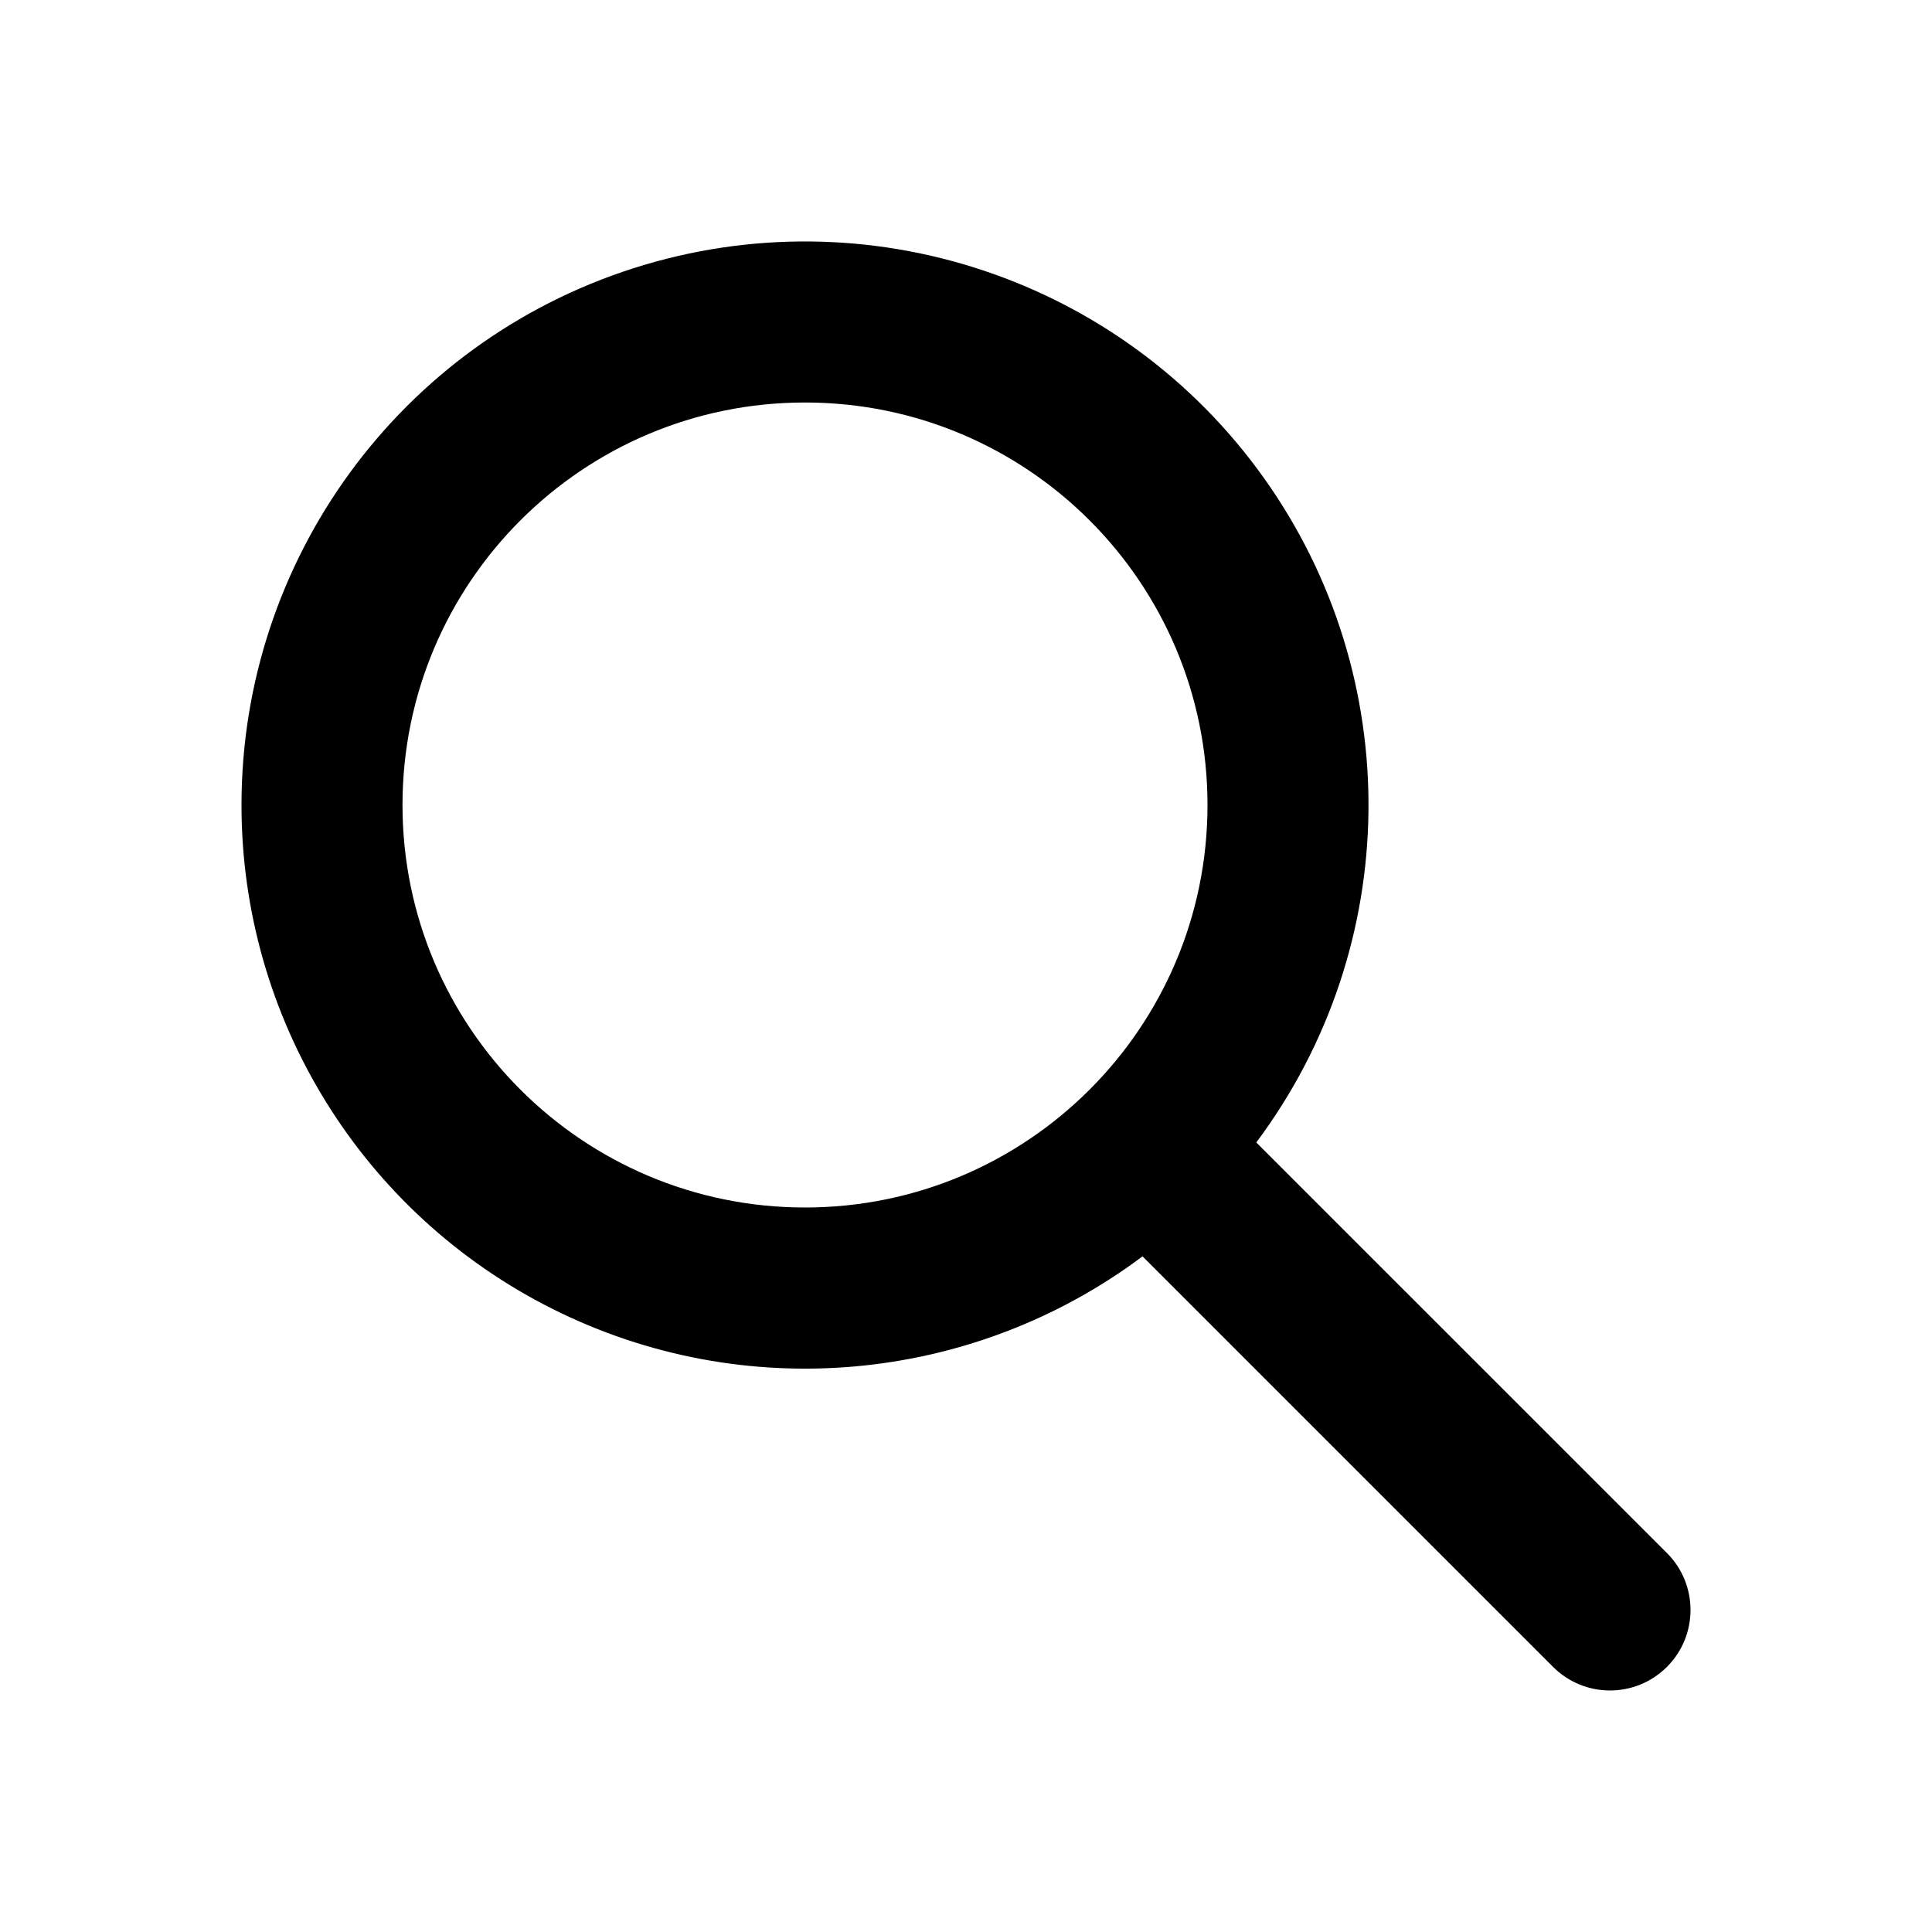
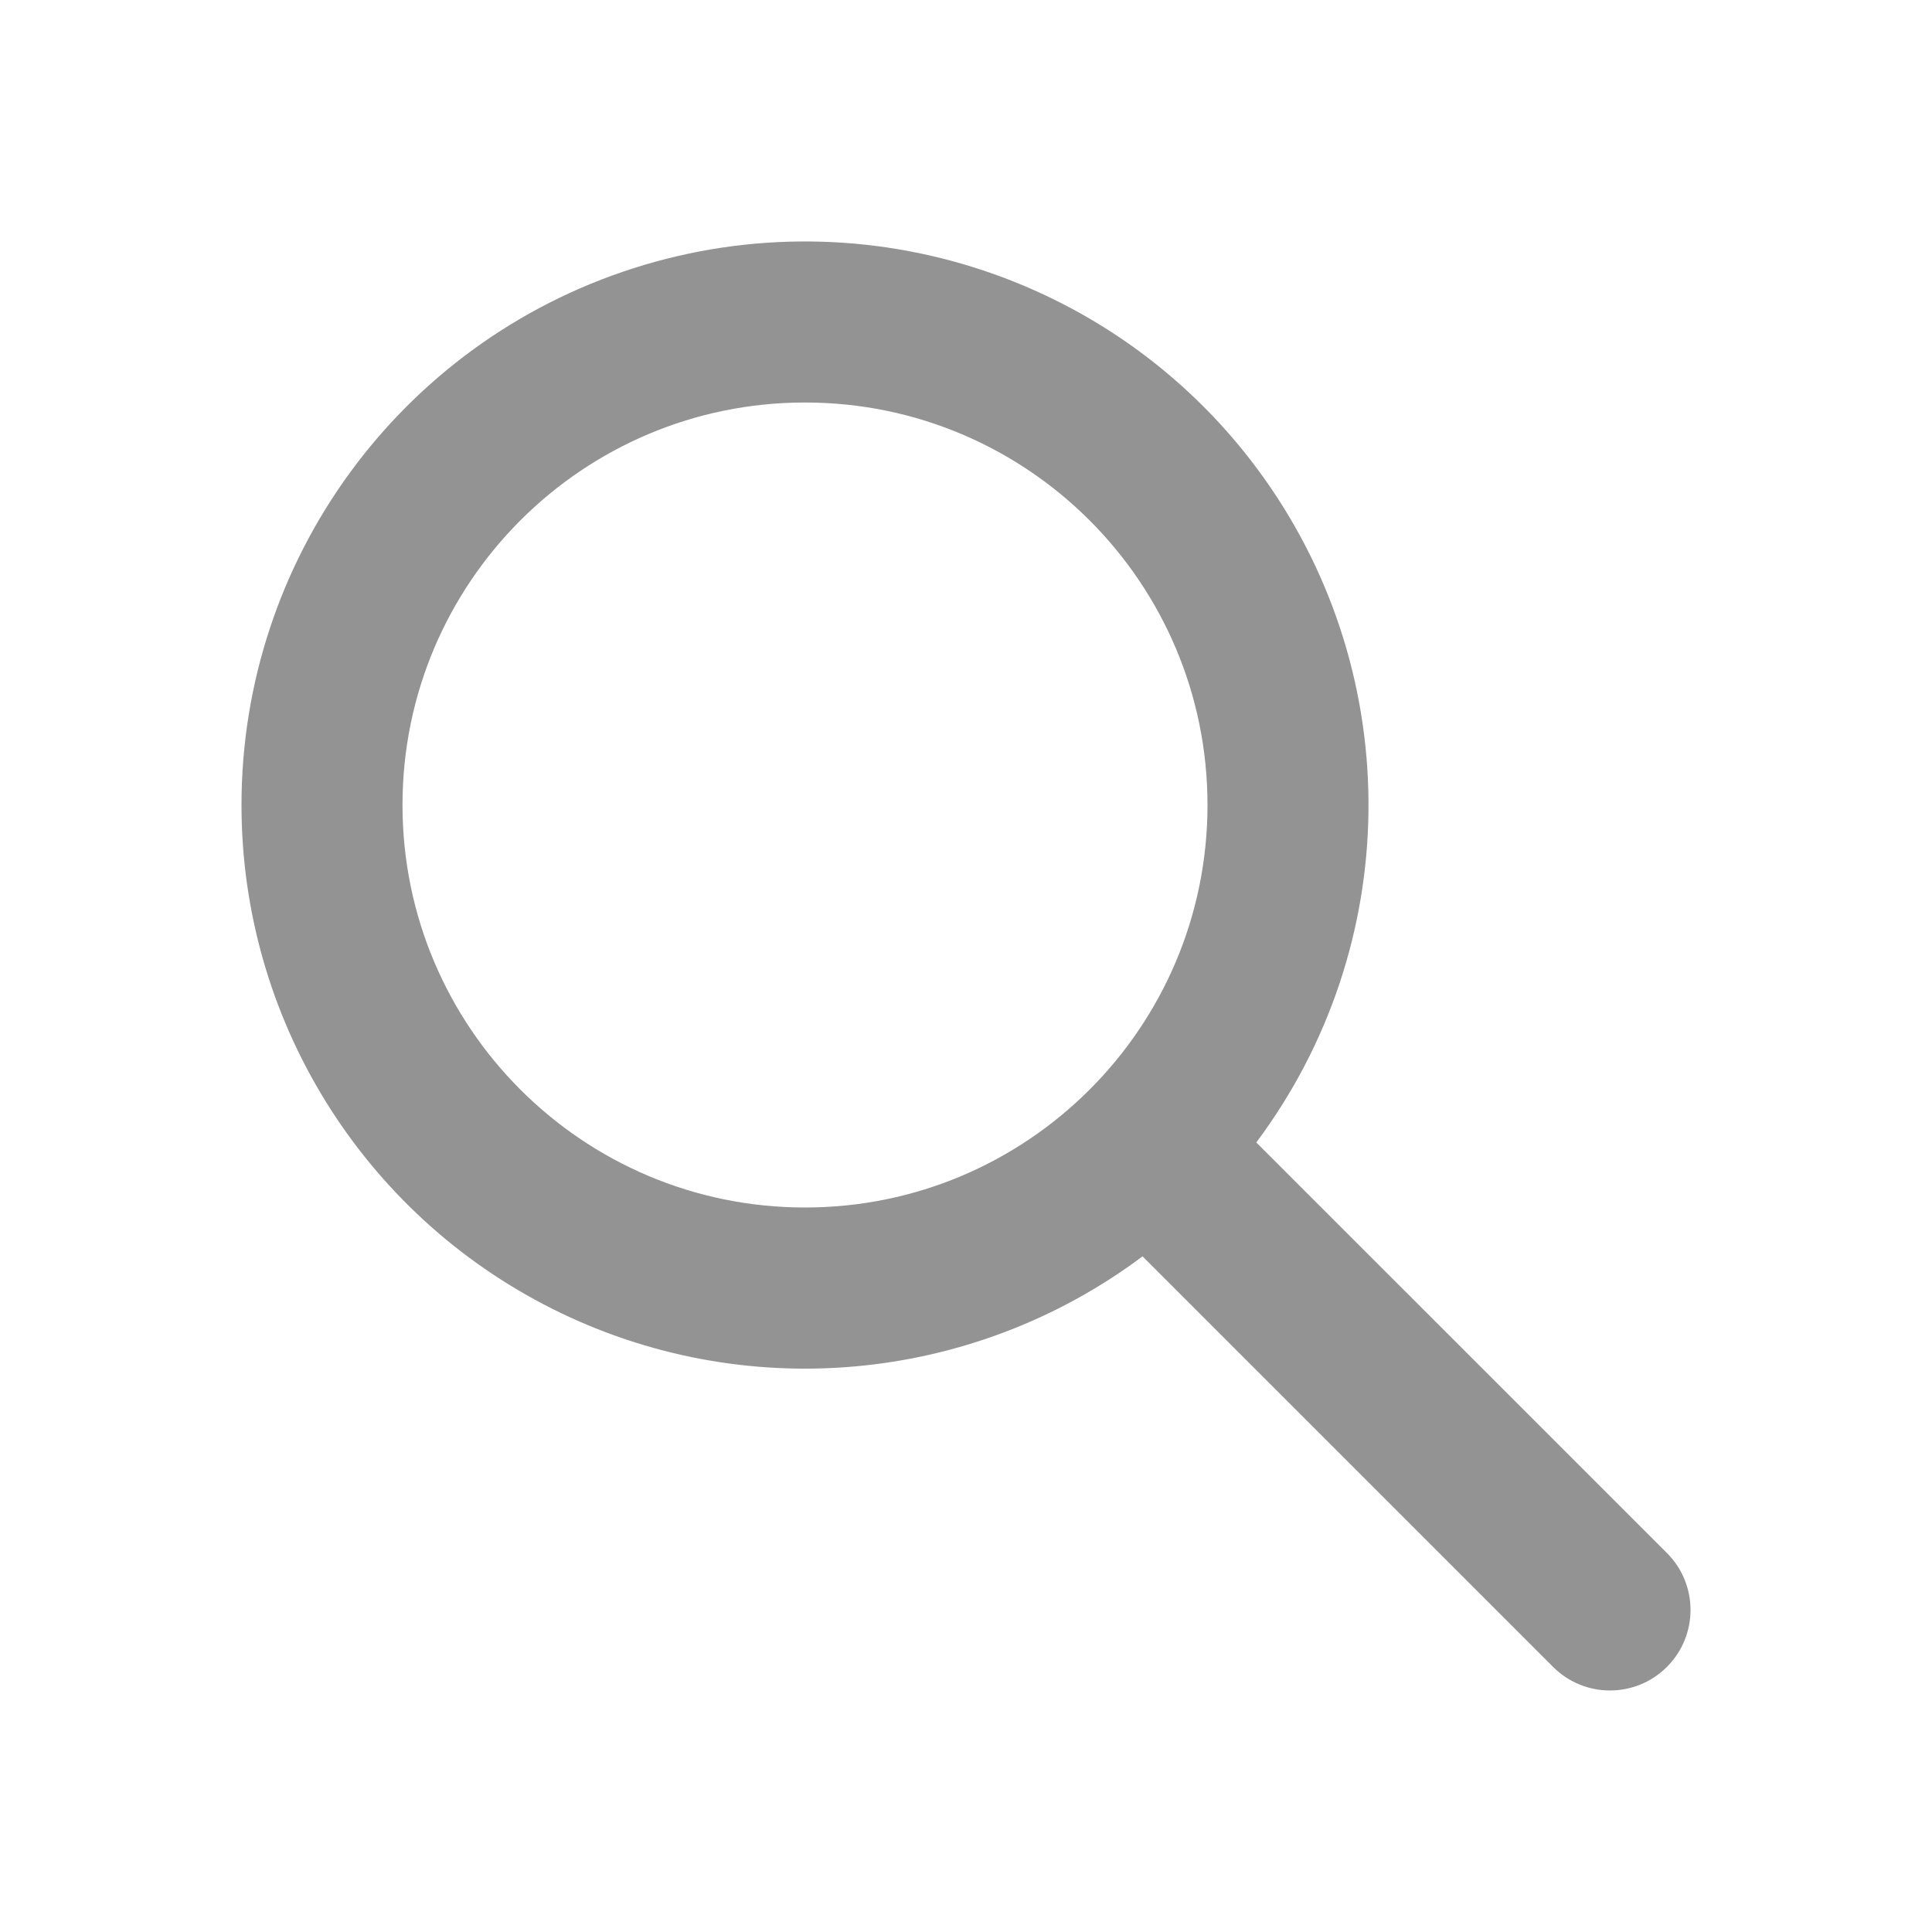
<svg xmlns="http://www.w3.org/2000/svg" width="24" height="24" fill="none">
-   <path fill-rule="evenodd" clip-rule="evenodd" d="M10 5a5 5 0 1 0 0 10 5 5 0 0 0 0-10zm-7 5a7 7 0 1 1 12.606 4.192l5.101 5.1a1 1 0 0 1-1.414 1.415l-5.1-5.1A7 7 0 0 1 3 10z" fill="#000" />
+   <path fill-rule="evenodd" clip-rule="evenodd" d="M10 5a5 5 0 1 0 0 10 5 5 0 0 0 0-10zm-7 5a7 7 0 1 1 12.606 4.192l5.101 5.1a1 1 0 0 1-1.414 1.415l-5.1-5.1A7 7 0 0 1 3 10z" fill="#939393" />
</svg>
